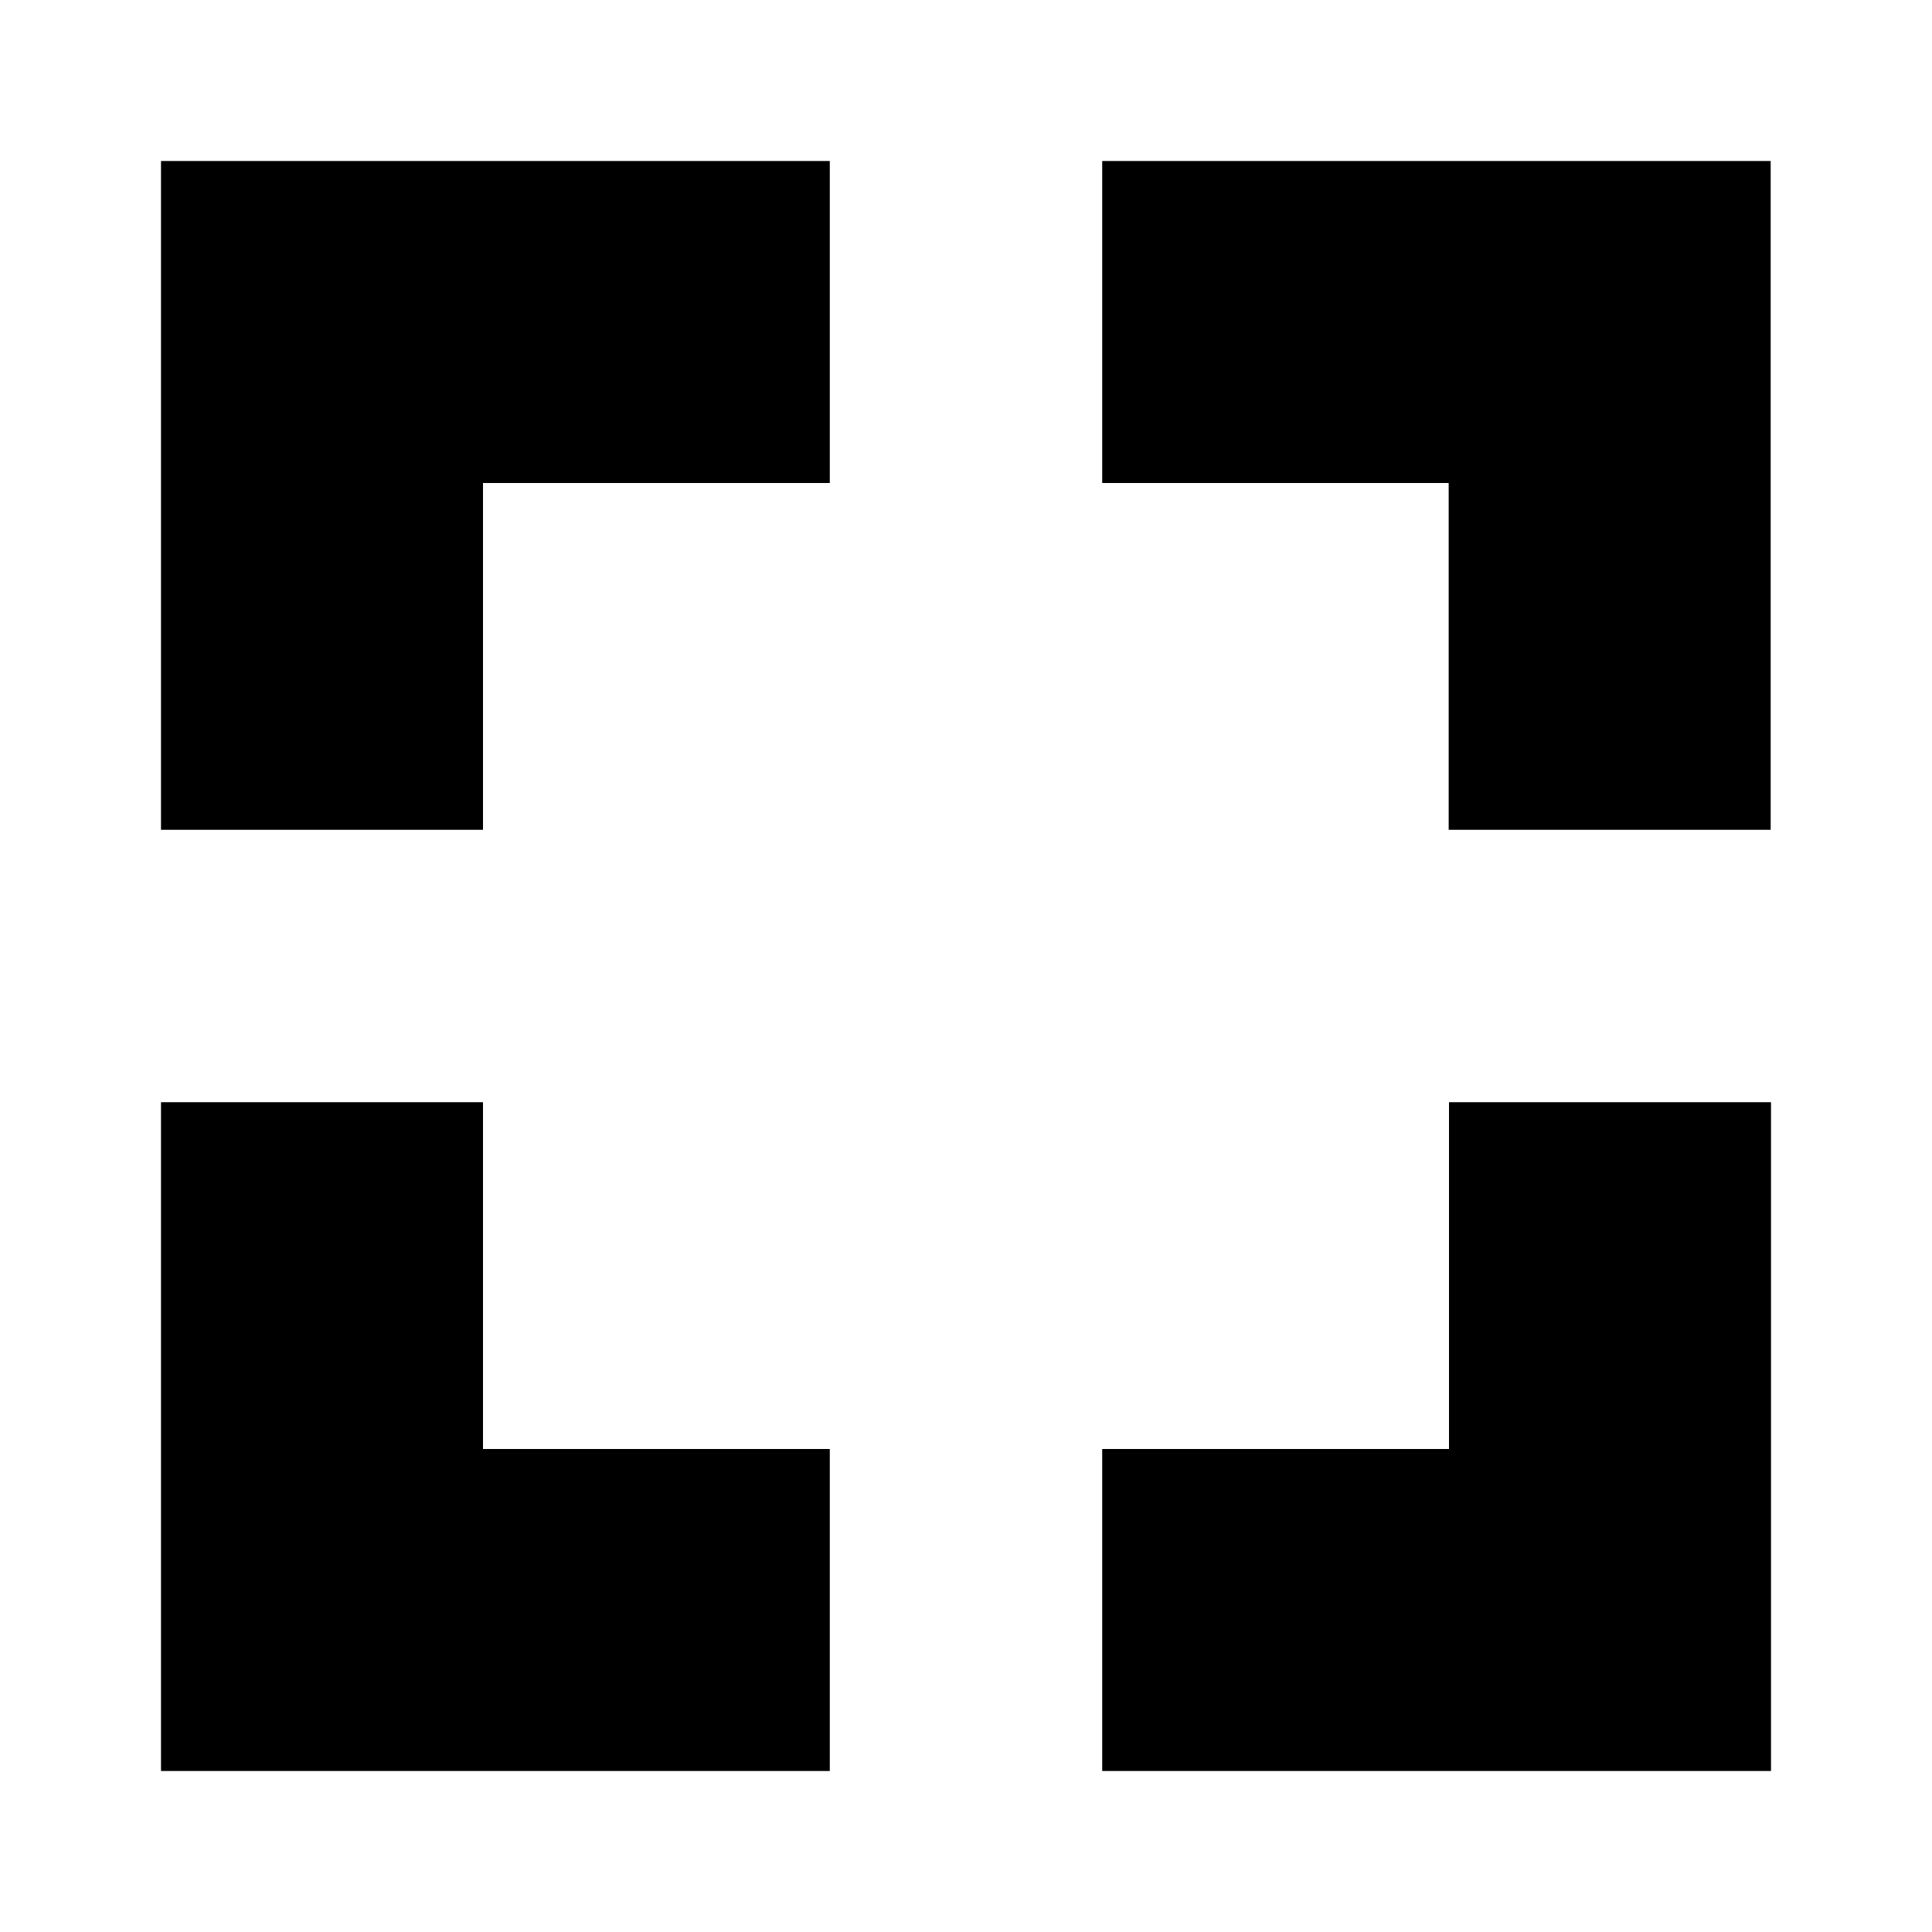
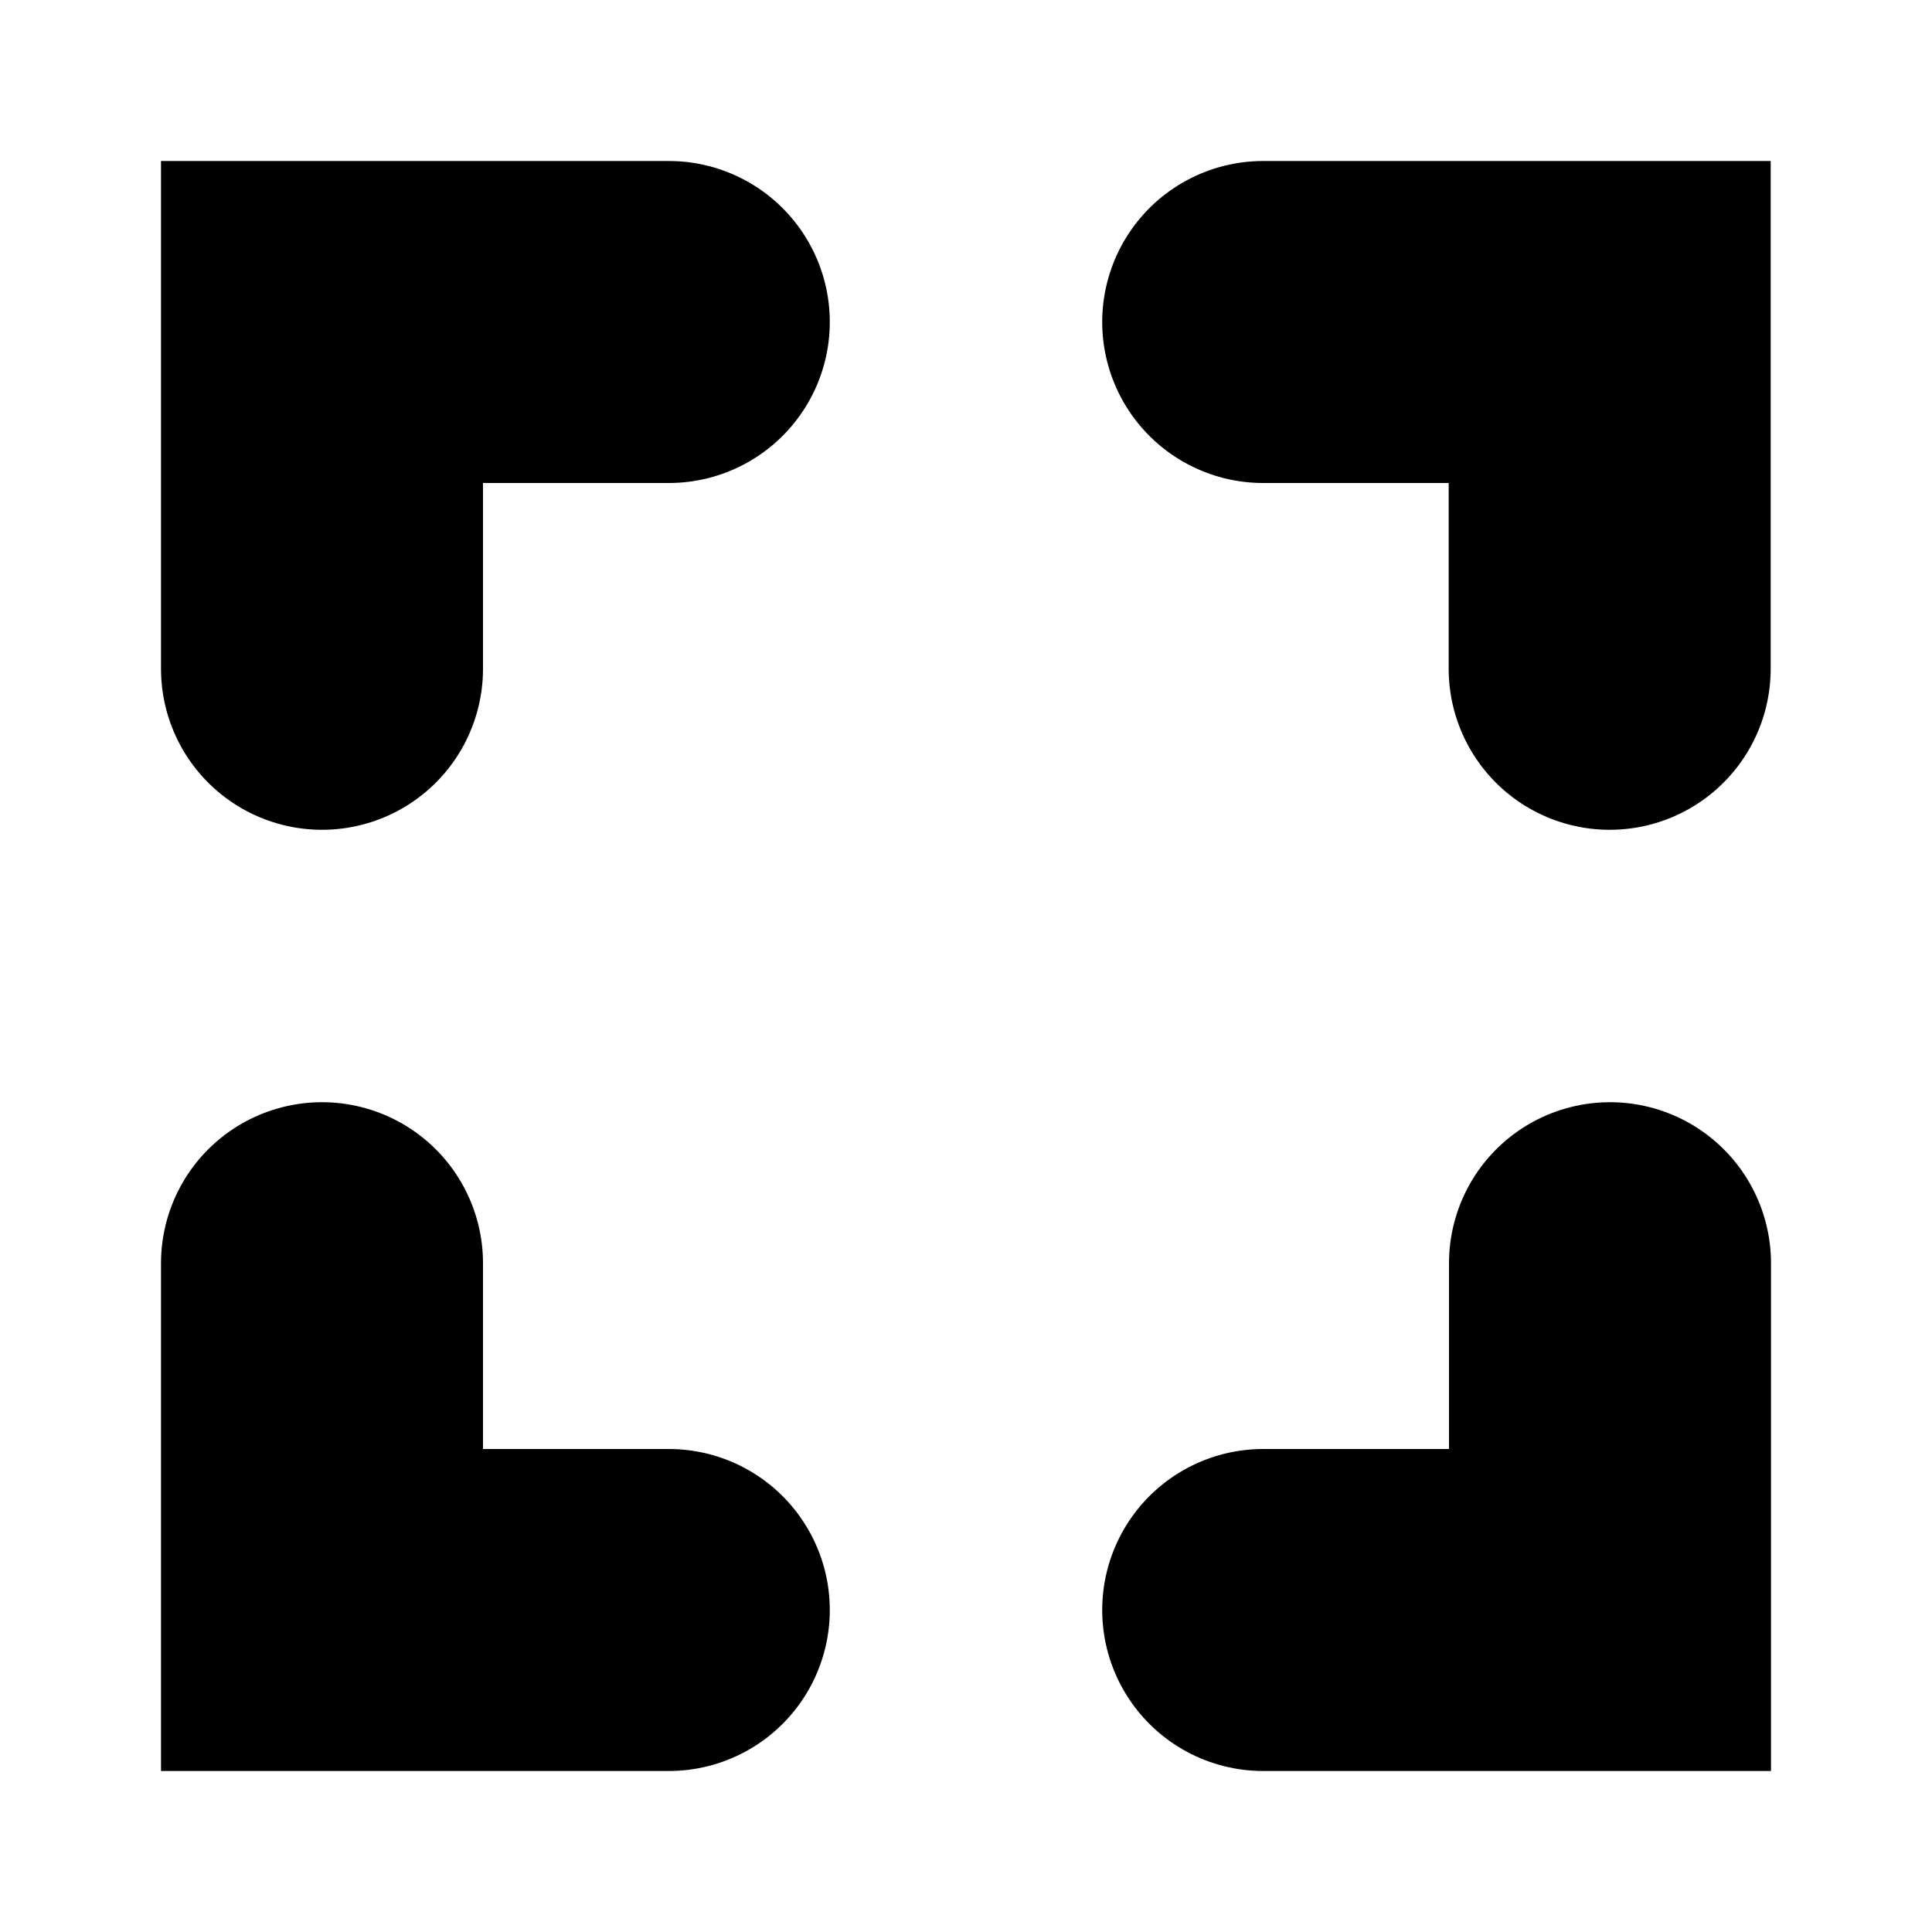
<svg xmlns="http://www.w3.org/2000/svg" width="12" height="12" fill="none" viewBox="0 0 12 12">
-   <path stroke="currentColor" stroke-linecap="square" stroke-width="2" d="M10 7.846V10H7.846m-3.692 0H2V7.846M7.846 2h2.152v2.154M4.154 2H2v2.154" />
+   <path stroke="currentColor" stroke-linecap="round" stroke-width="2" d="M10 7.846V10H7.846m-3.692 0H2V7.846M7.846 2h2.152v2.154M4.154 2H2v2.154" />
</svg>
